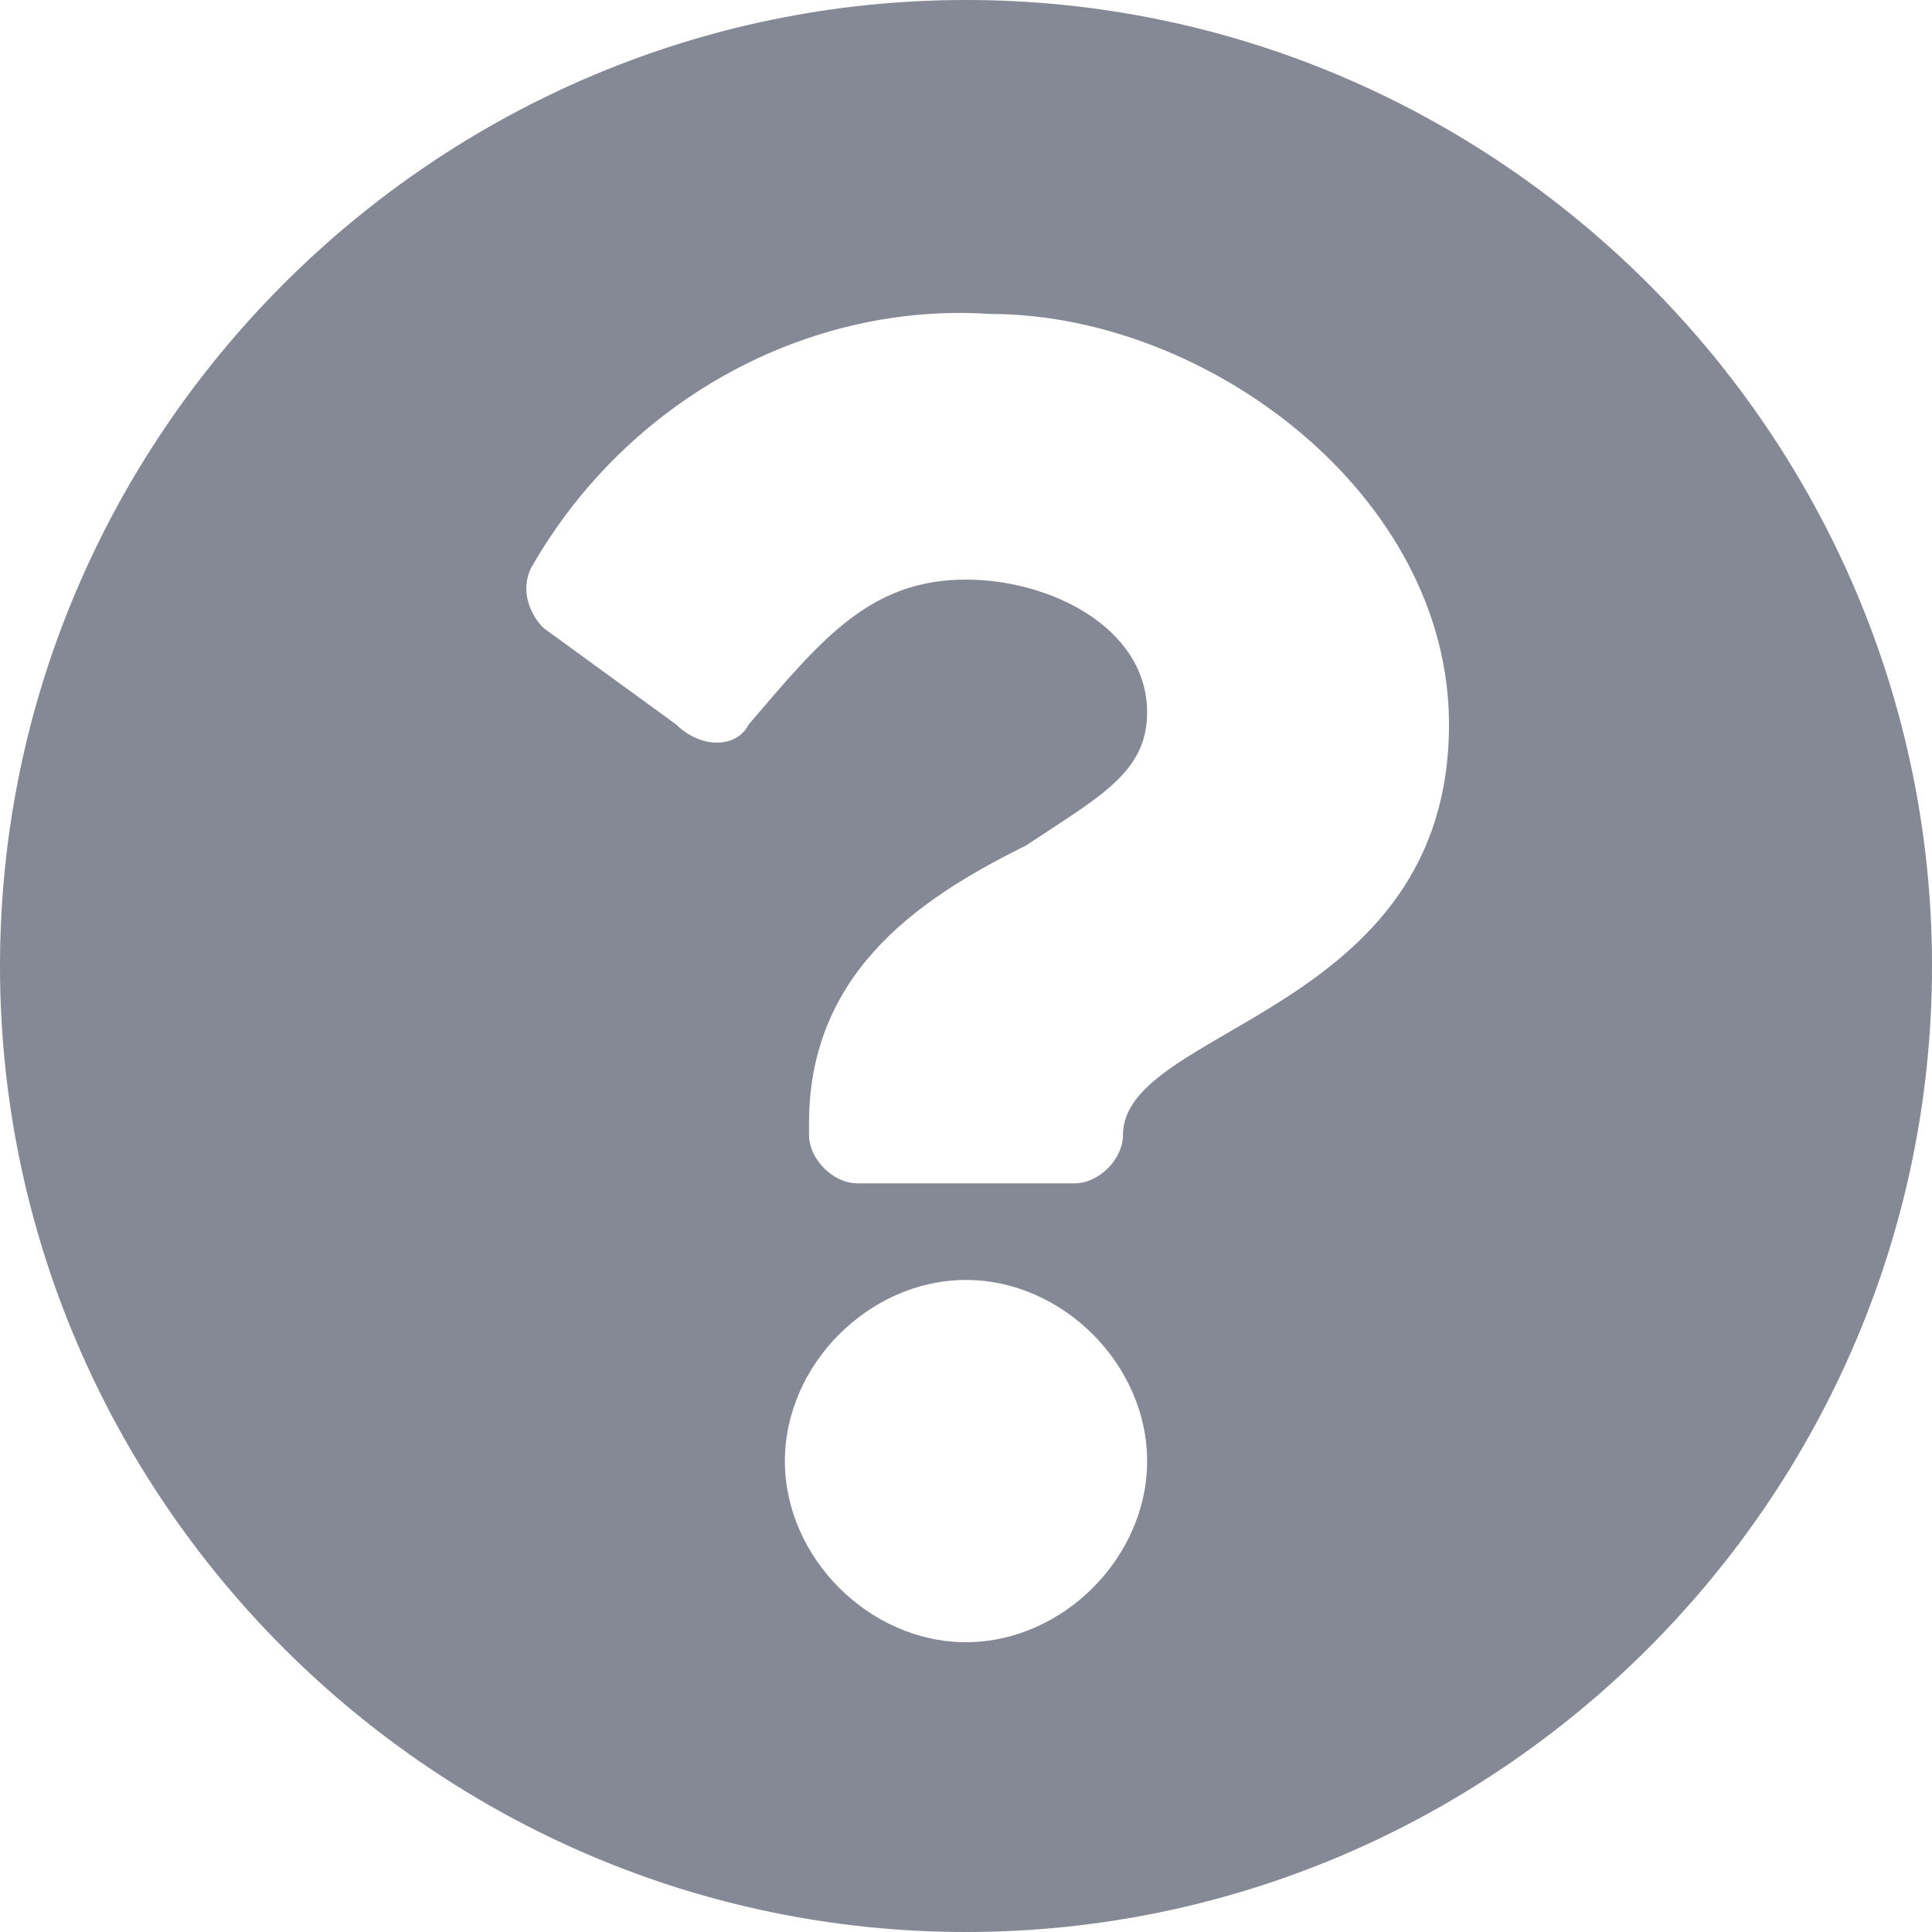
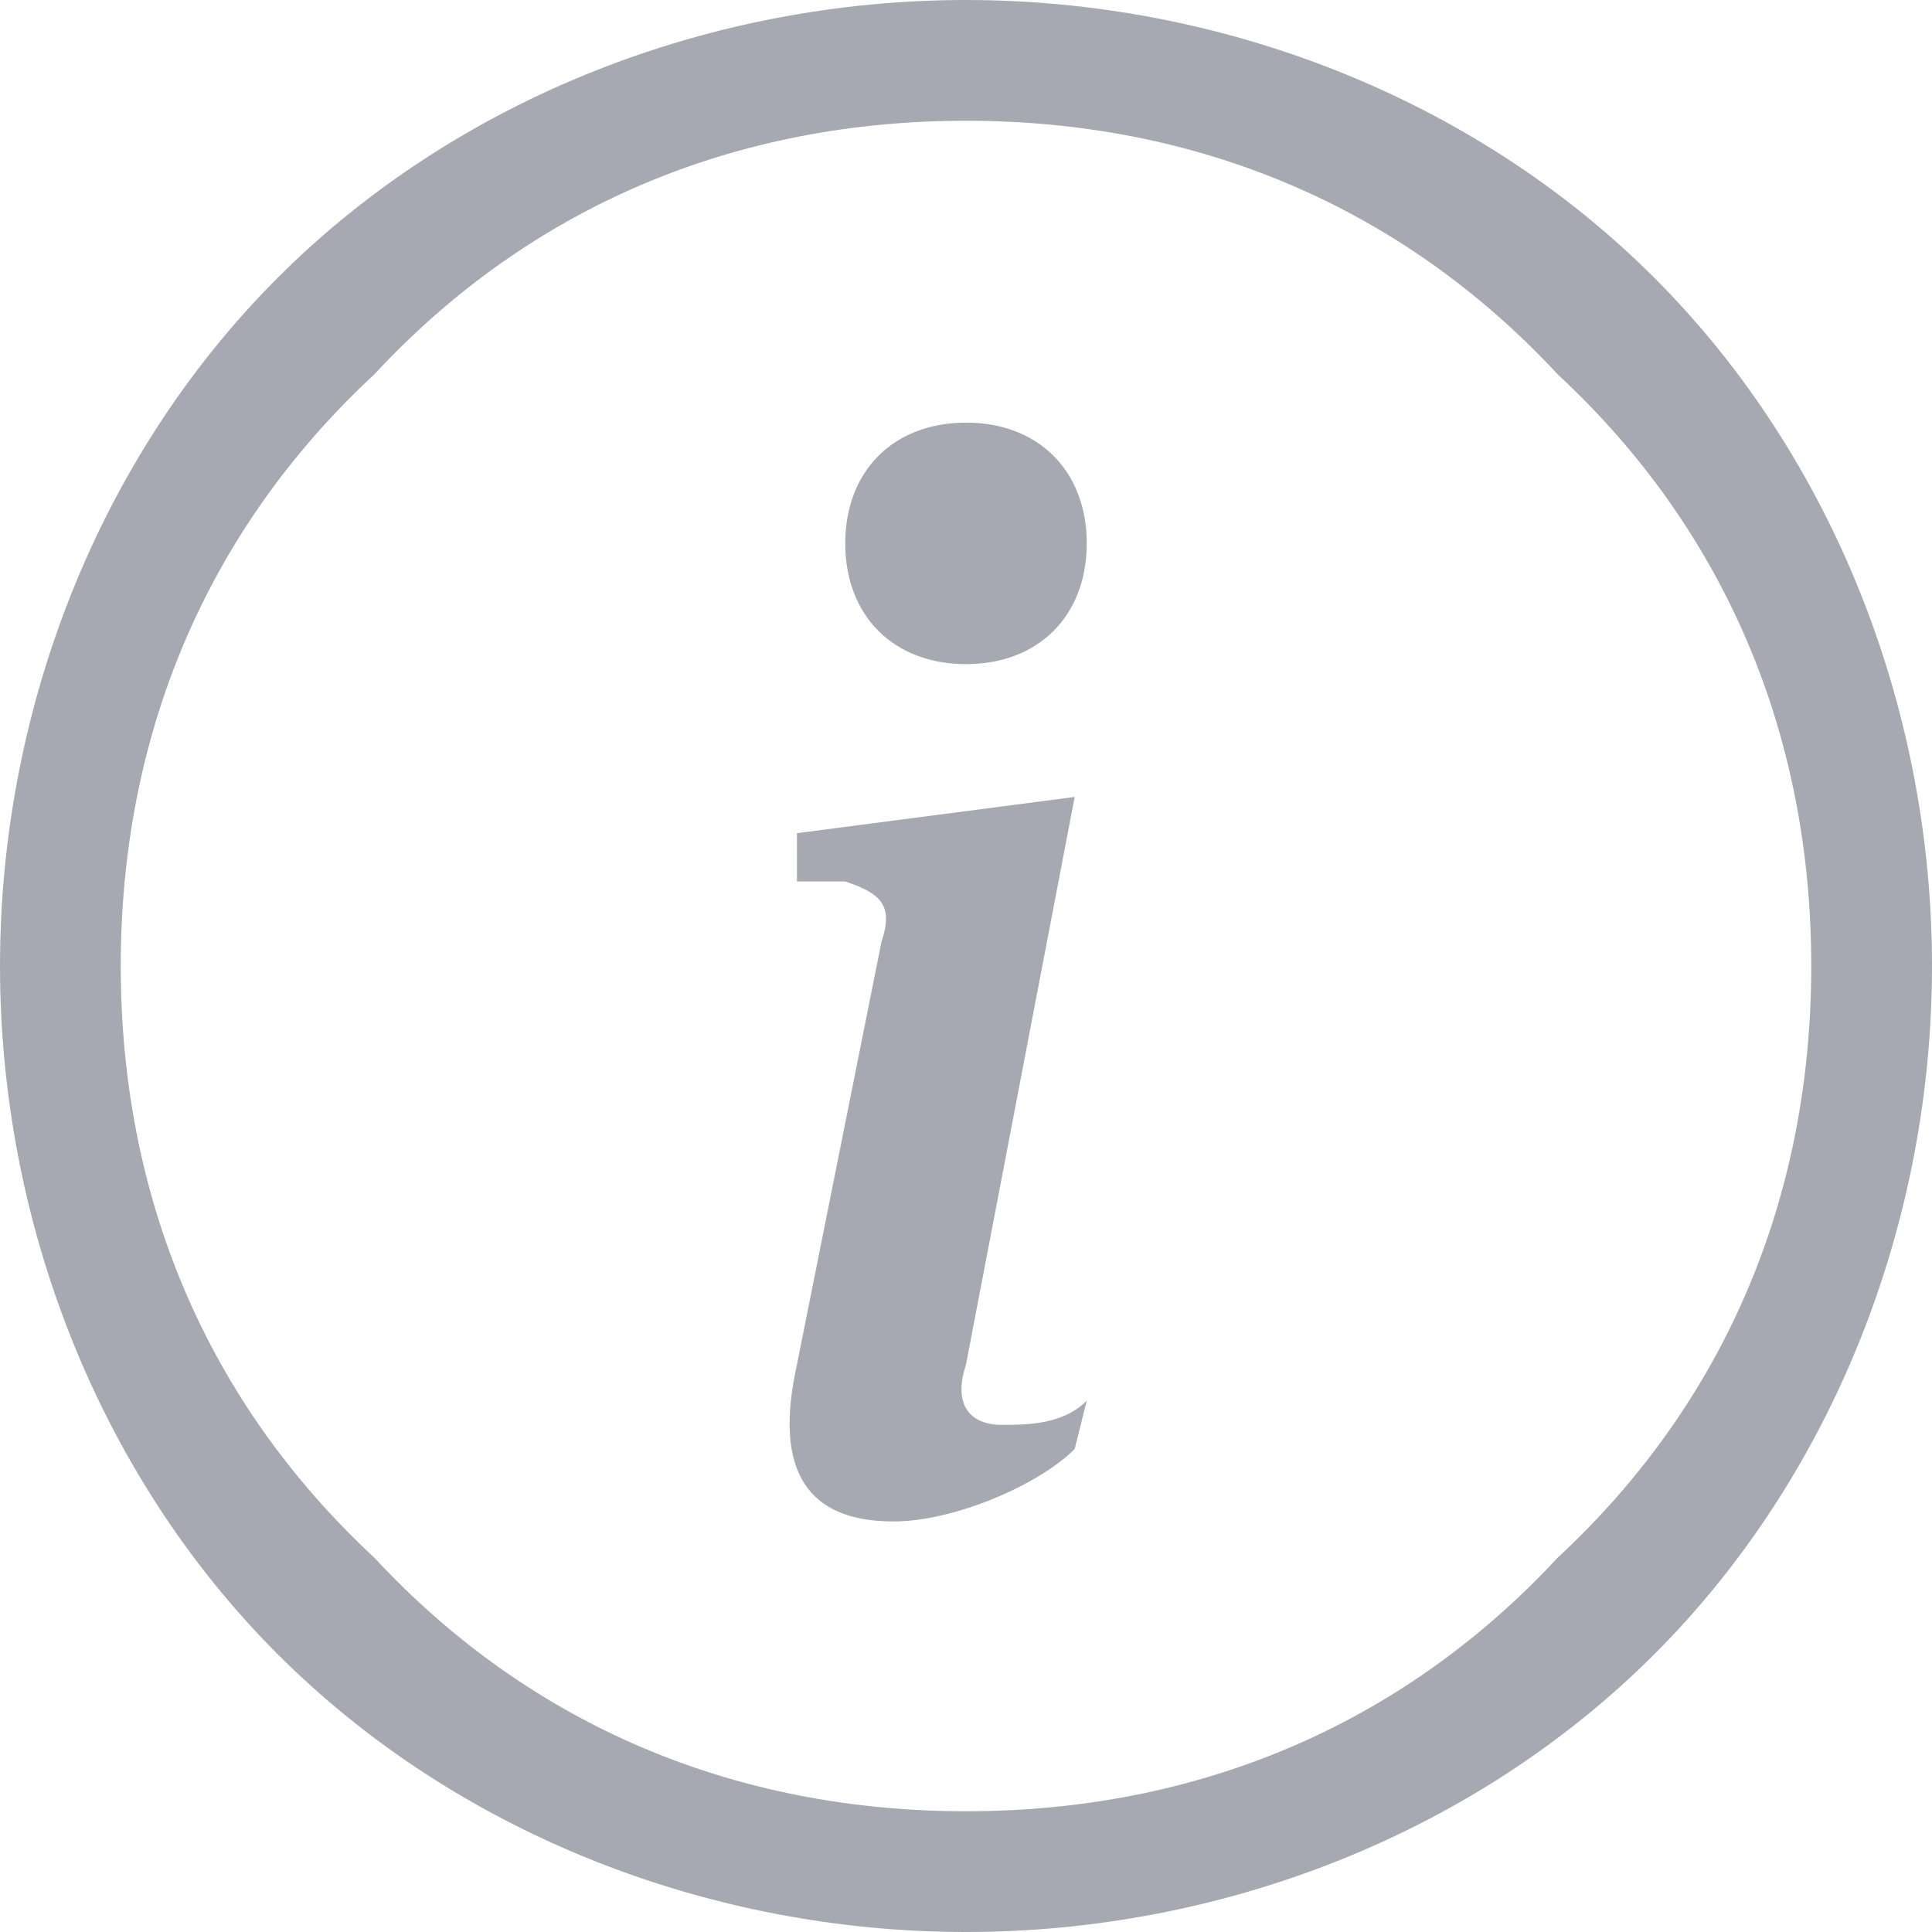
- <svg xmlns="http://www.w3.org/2000/svg" version="1.1" id="ic_tooltip" x="0px" y="0px" viewBox="0 0 16 16" style="enable-background:new 0 0 16 16;" xml:space="preserve">
+ <svg xmlns="http://www.w3.org/2000/svg" version="1.1" id="Layer_1" x="0px" y="0px" viewBox="0 0 16 16" style="enable-background:new 0 0 16 16;" xml:space="preserve">
  <style type="text/css">
- 	.st0{fill:#858895;}
+ 	.st0{fill-rule:evenodd;clip-rule:evenodd;fill:#A7A9B2;}
+ 	.st1{fill:#A7A9B2;}
</style>
-   <path id="ic_tooltipv" class="st0" d="M16,8c0,4.4-3.6,8-8,8s-8-3.6-8-8s3.6-8,8-8S16,3.6,16,8z M8.2,2.6c-1.5-0.1-3,0.7-3.8,2.1  c-0.1,0.2,0,0.4,0.1,0.5L5.6,6c0.2,0.2,0.5,0.2,0.6,0c0.6-0.7,1-1.2,1.8-1.2c0.7,0,1.5,0.4,1.5,1.1c0,0.5-0.4,0.7-1,1.1  C7.7,7.4,6.7,8,6.7,9.3v0.1c0,0.2,0.2,0.4,0.4,0.4l0,0h1.8c0.2,0,0.4-0.2,0.4-0.4l0,0l0,0c0-0.9,2.7-1,2.7-3.4  C12,4.1,10,2.6,8.2,2.6z M8,10.6c-0.8,0-1.5,0.7-1.5,1.5s0.7,1.5,1.5,1.5s1.5-0.7,1.5-1.5S8.8,10.6,8,10.6L8,10.6z" />
+   <path class="st0" d="M8,15c1.9,0,3.6-0.7,4.9-2.1C14.3,11.6,15,9.9,15,8s-0.7-3.6-2.1-4.9C11.6,1.7,9.9,1,8,1S4.4,1.7,3.1,3.1  C1.7,4.4,1,6.1,1,8s0.7,3.6,2.1,4.9C4.4,14.3,6.1,15,8,15L8,15z M8,16c2.1,0,4.2-0.8,5.7-2.3C15.2,12.2,16,10.1,16,8  c0-2.1-0.8-4.2-2.3-5.7C12.2,0.8,10.1,0,8,0C5.9,0,3.8,0.8,2.3,2.3C0.8,3.8,0,5.9,0,8c0,2.1,0.8,4.2,2.3,5.7C3.8,15.2,5.9,16,8,16  L8,16z" />
+   <path class="st1" d="M8.9,6.6L6.6,6.9L6.6,7.3L7,7.3c0.3,0.1,0.4,0.2,0.3,0.5l-0.7,3.5c-0.2,0.9,0.1,1.3,0.8,1.3  c0.5,0,1.2-0.3,1.5-0.6l0.1-0.4c-0.2,0.2-0.5,0.2-0.7,0.2c-0.3,0-0.4-0.2-0.3-0.5L8.9,6.6z" />
+   <path class="st1" d="M8,5.5c0.6,0,1-0.4,1-1s-0.4-1-1-1s-1,0.4-1,1S7.4,5.5,8,5.5z" />
</svg>
